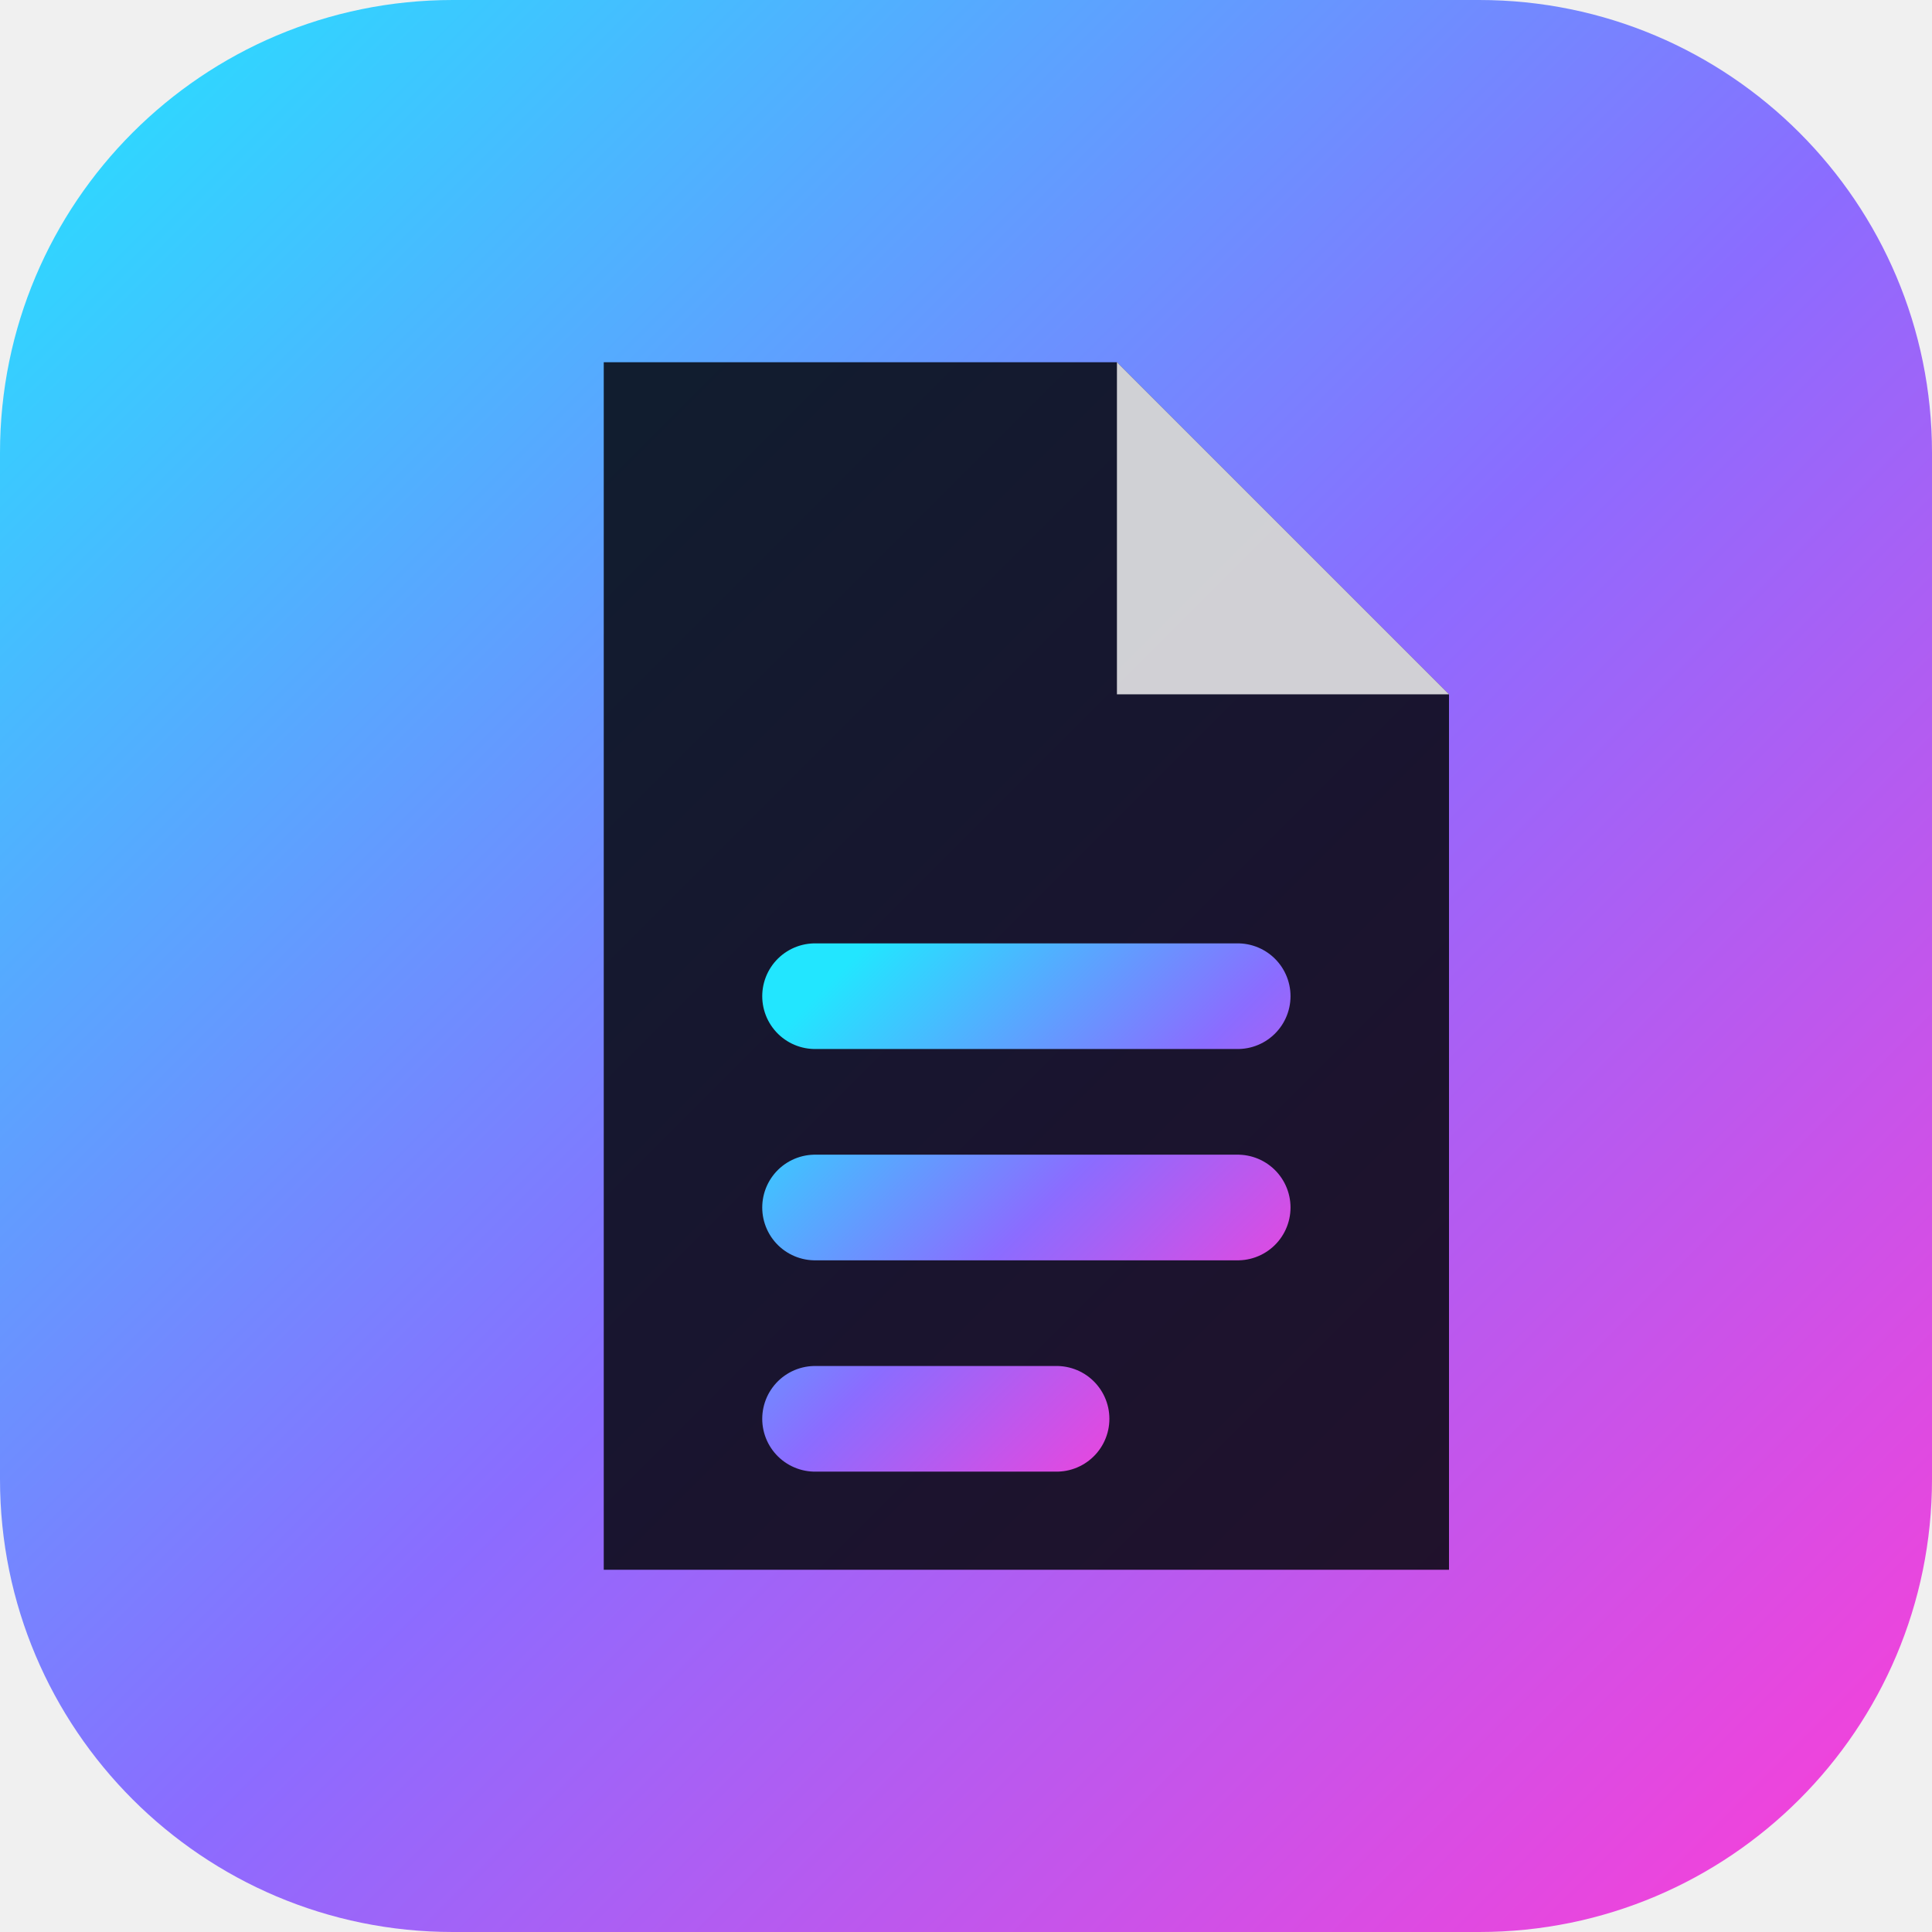
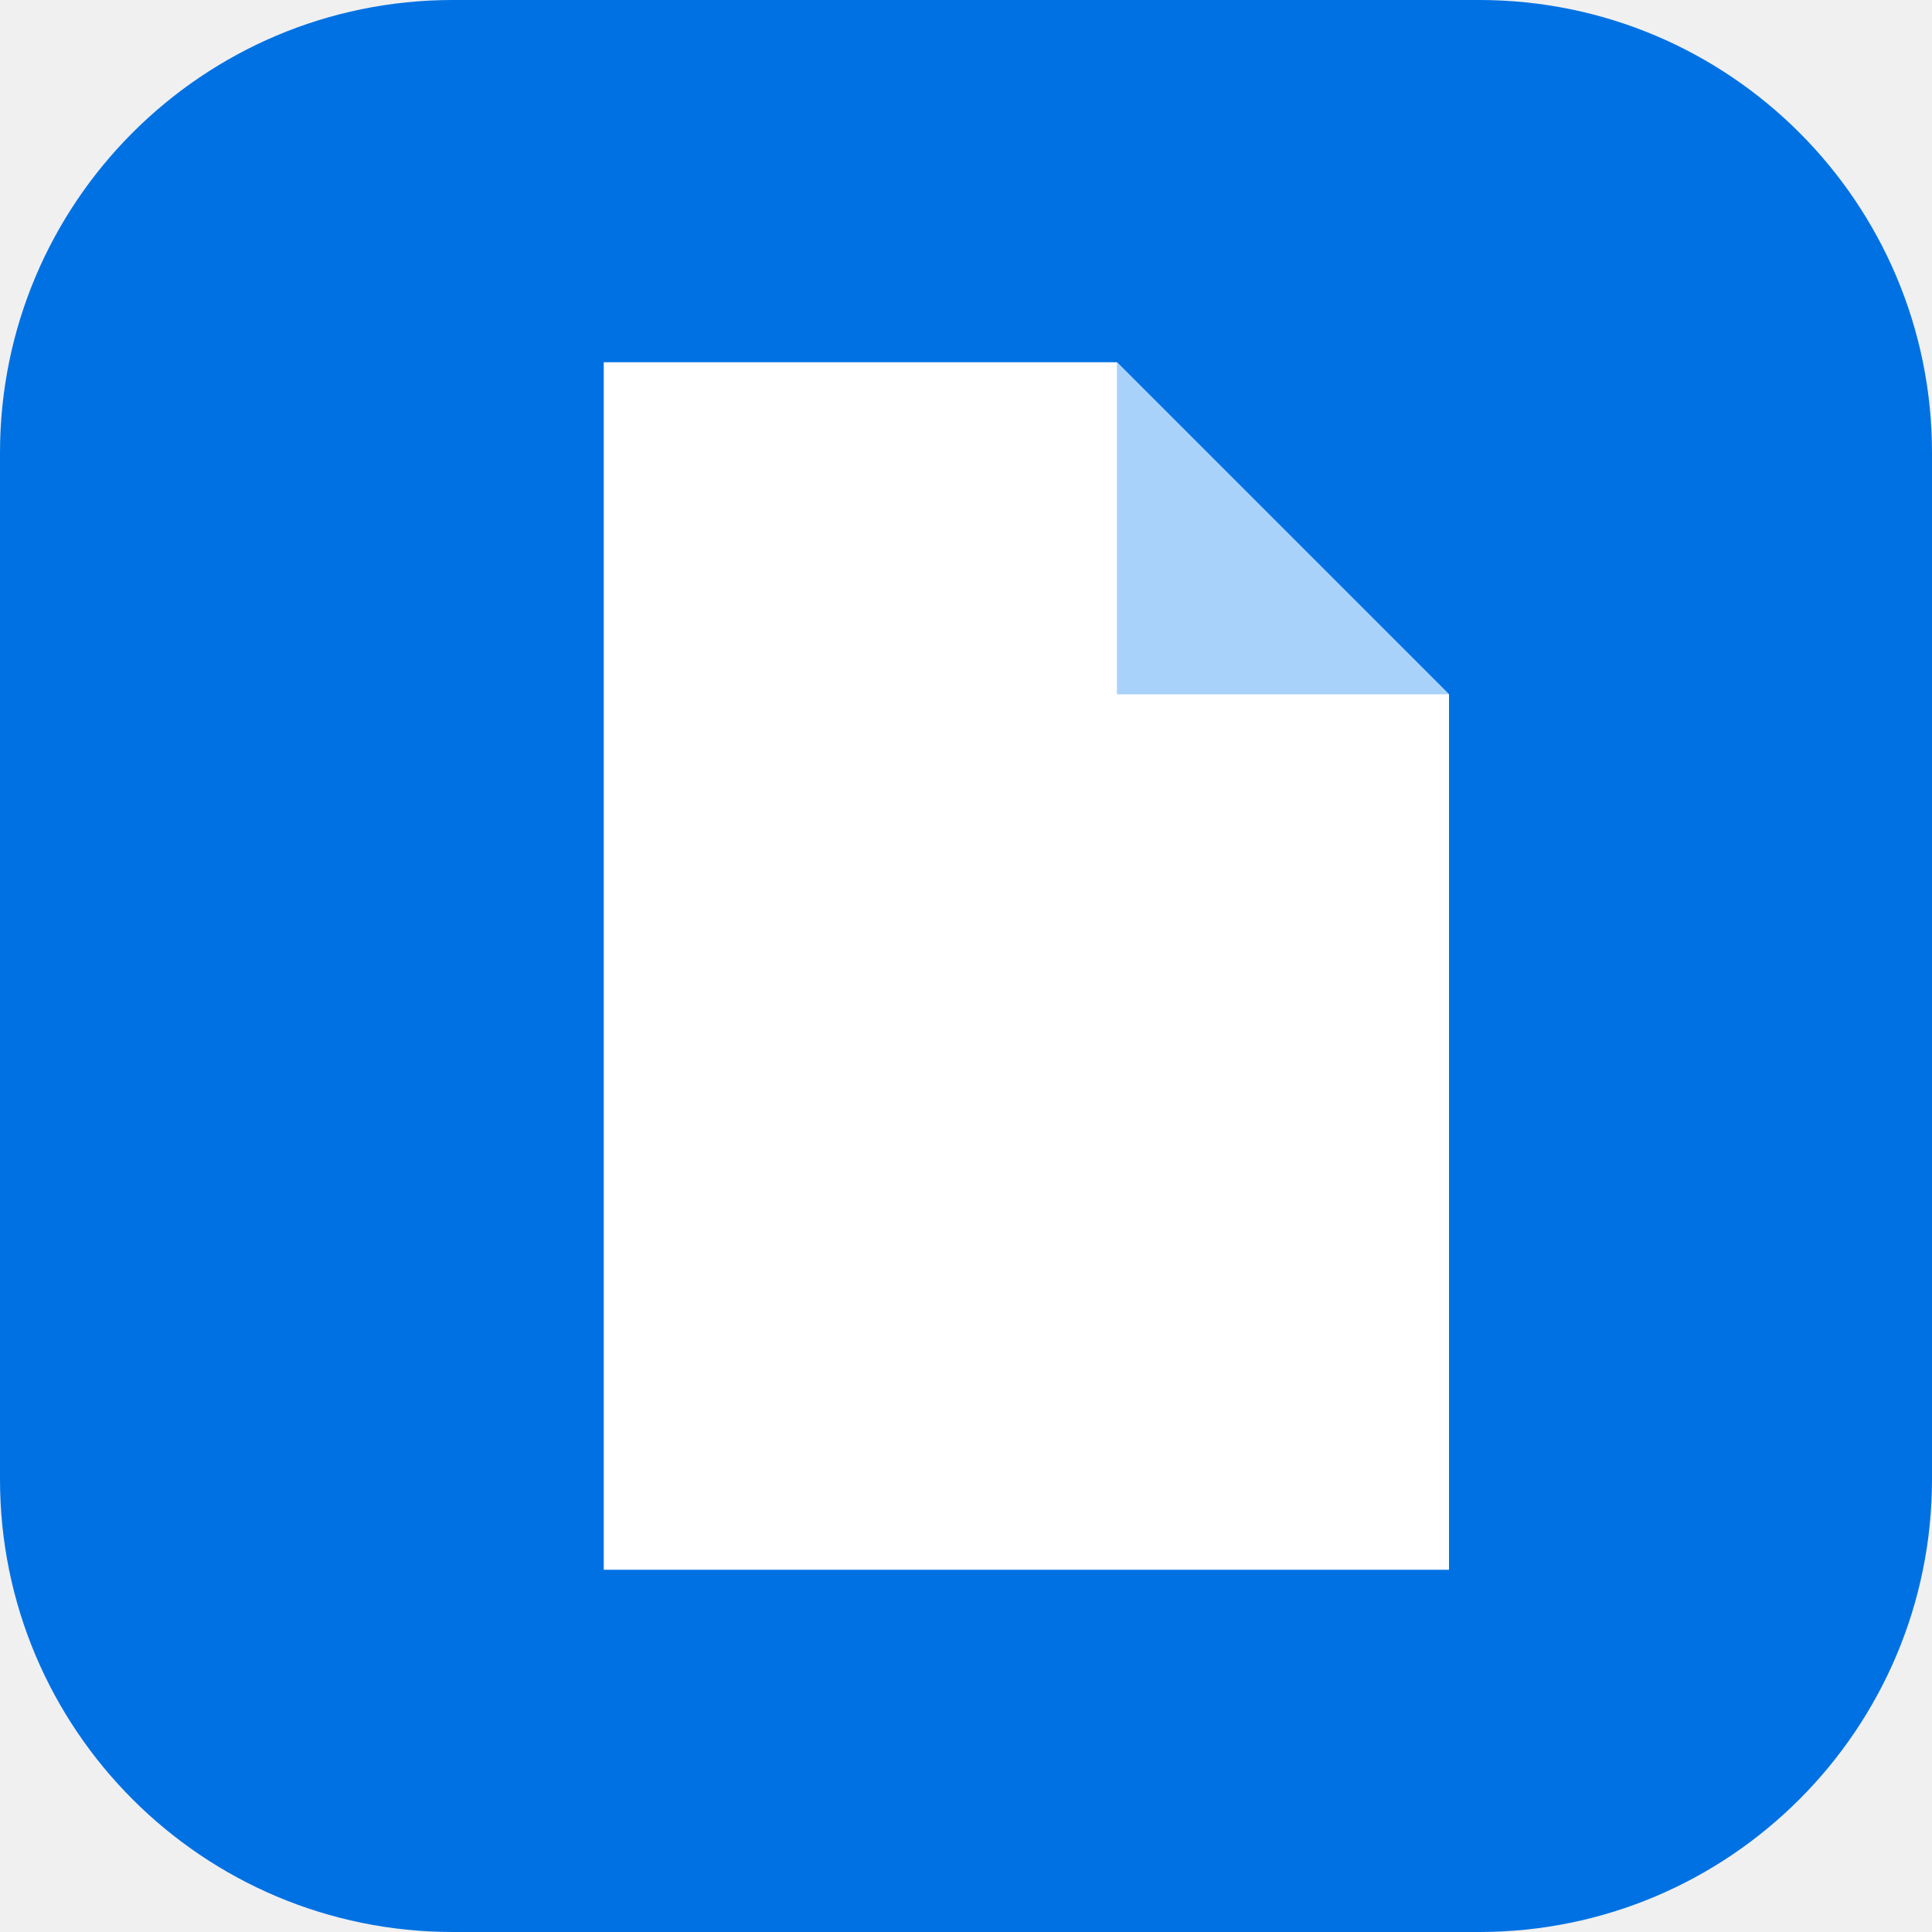
<svg xmlns="http://www.w3.org/2000/svg" viewBox="0 0 64 64">
-   <defs>
-     <linearGradient id="n" x1="0" y1="0" x2="1" y2="1">
-       <stop offset="0" stop-color="#22e6ff" />
-       <stop offset=".52" stop-color="#8b6cff" />
-       <stop offset="1" stop-color="#ff3dd6" />
-     </linearGradient>
-   </defs>
-   <rect width="64" height="64" rx="15" fill="url(#n)" />
-   <path d="M20 12h17l11 11v29H20z" fill="#06070f" fill-opacity=".86" />
-   <path d="M37 12v11h11z" fill="#fff" fill-opacity=".8" />
-   <path d="M27 33h14M27 40h14M27 47h8" stroke="url(#n)" stroke-width="3.5" stroke-linecap="round" />
+   <rect width="64" height="64" rx="15" fill="#0071e3" />
+   <path d="M20 12h17l11 11v29H20z" fill="#fff" />
+   <path d="M37 12v11h11z" fill="#a9d2fb" />
</svg>
